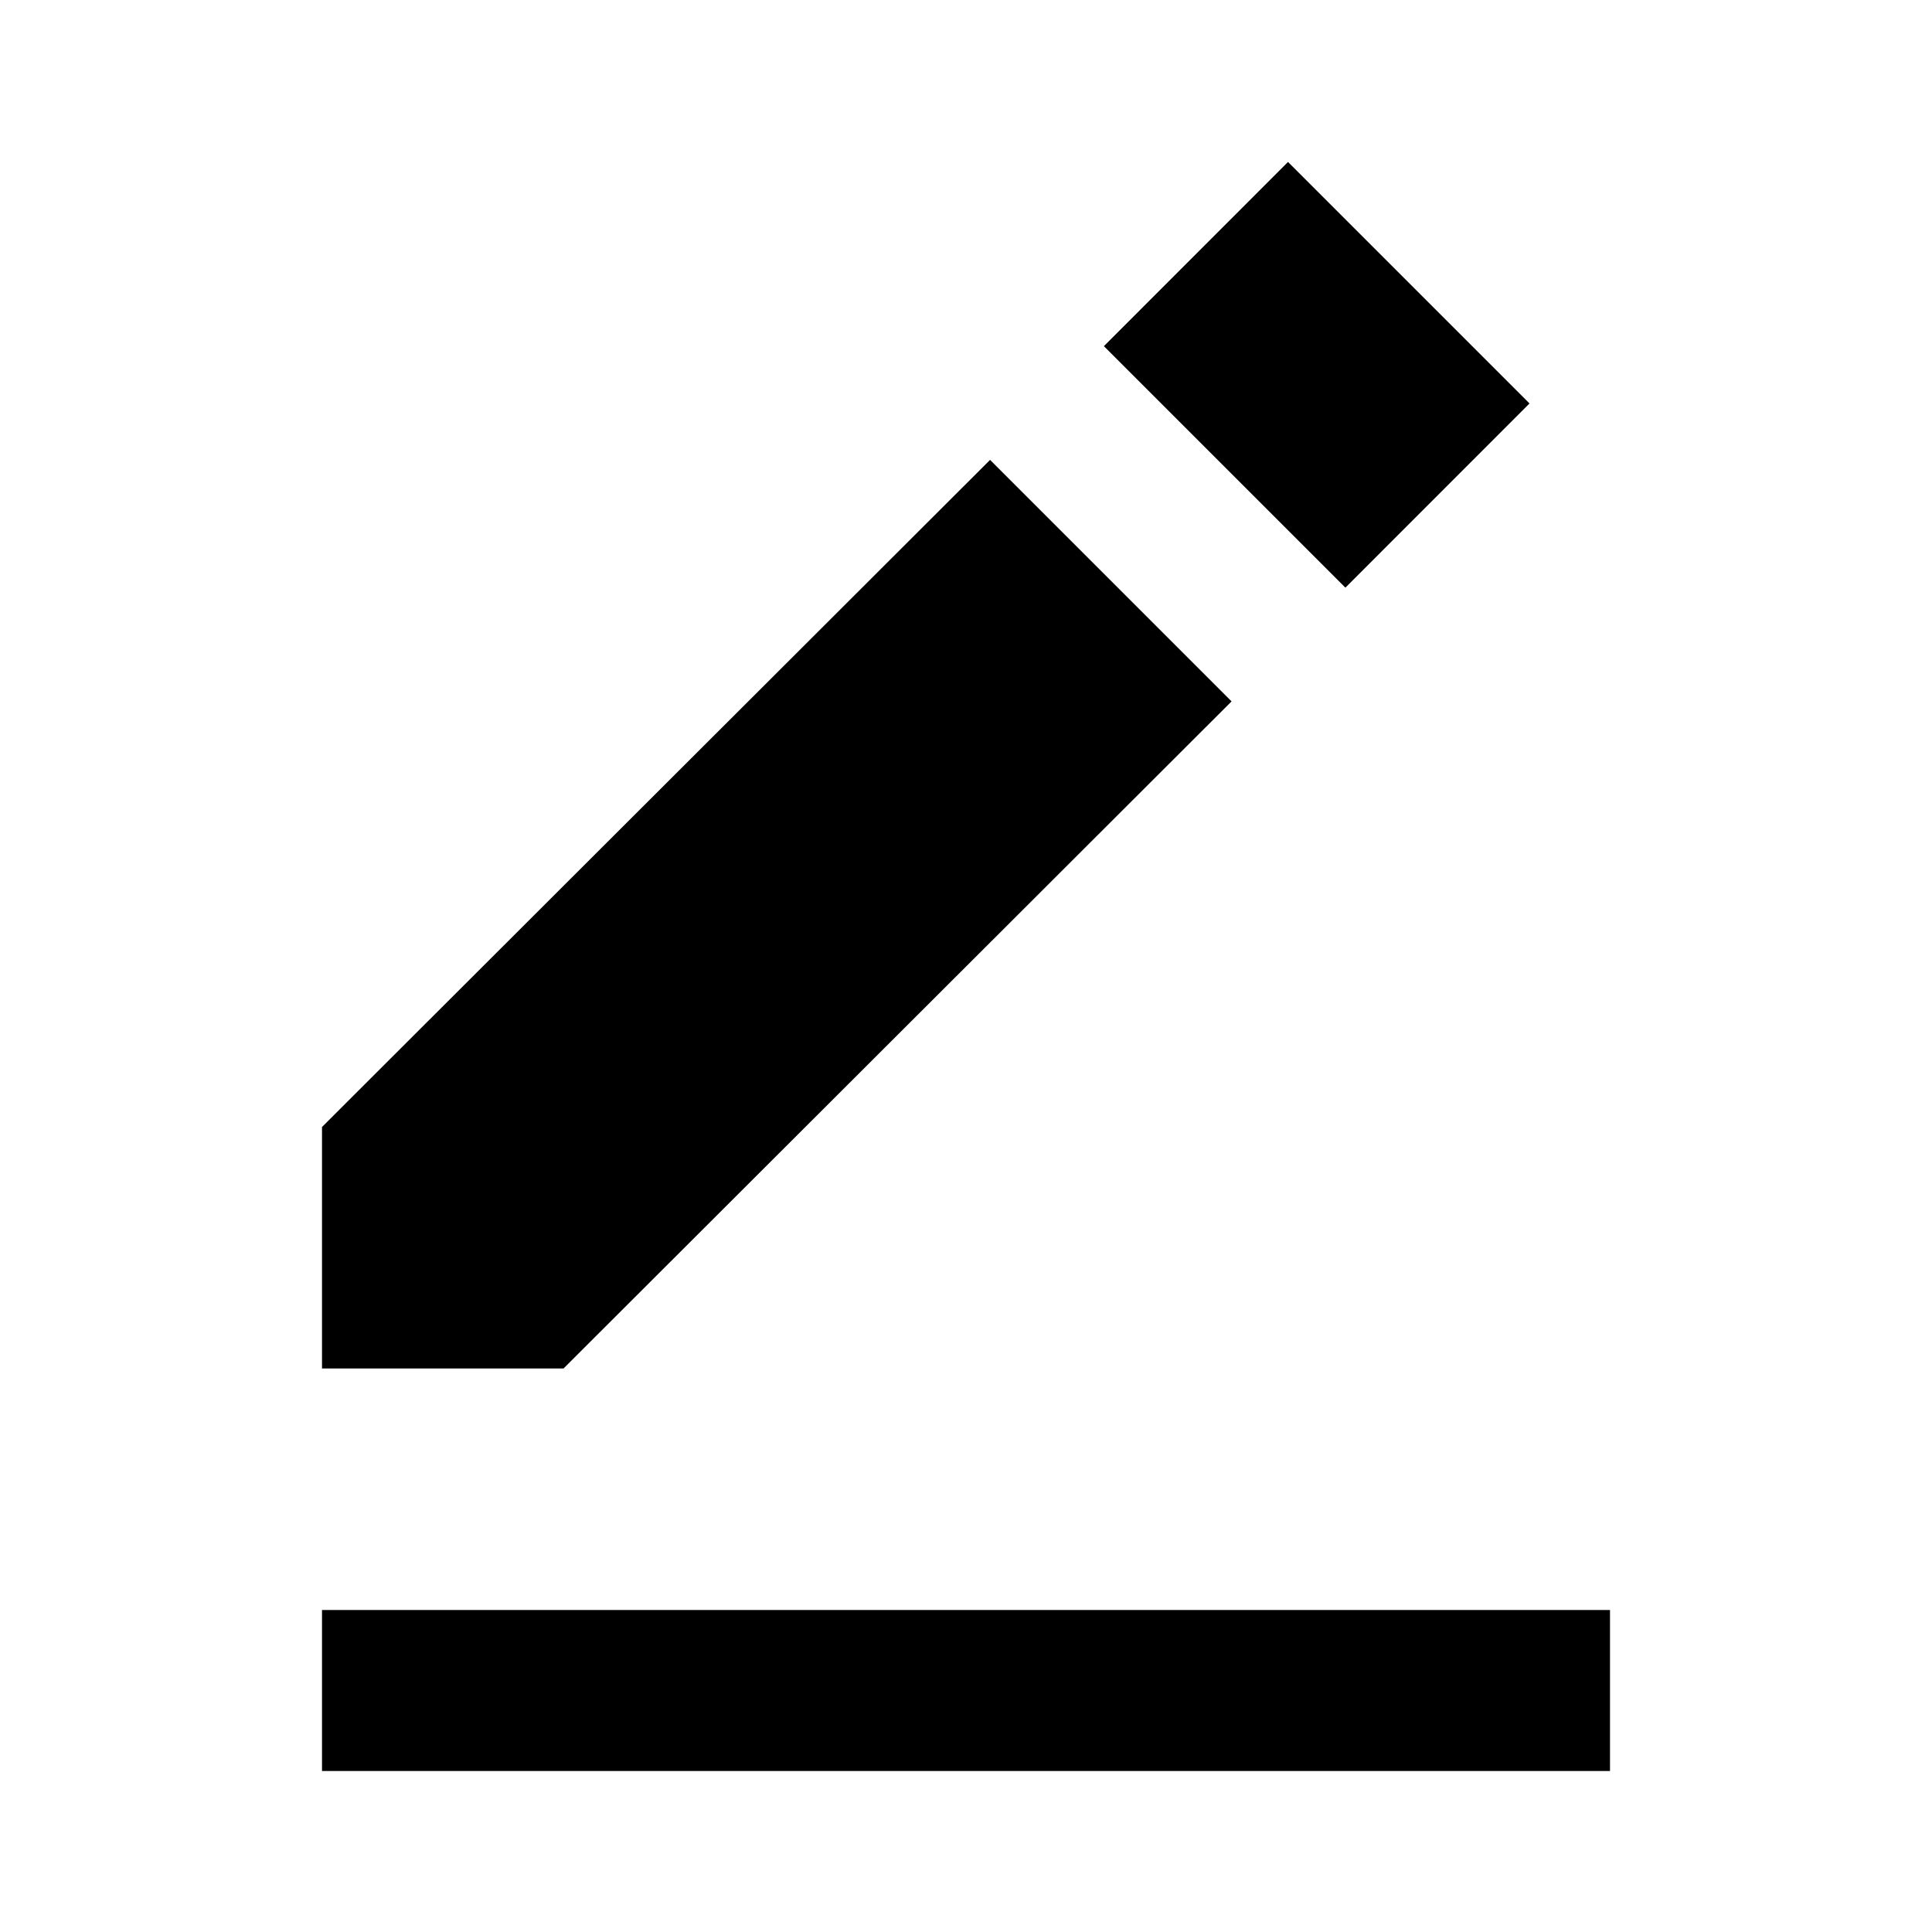
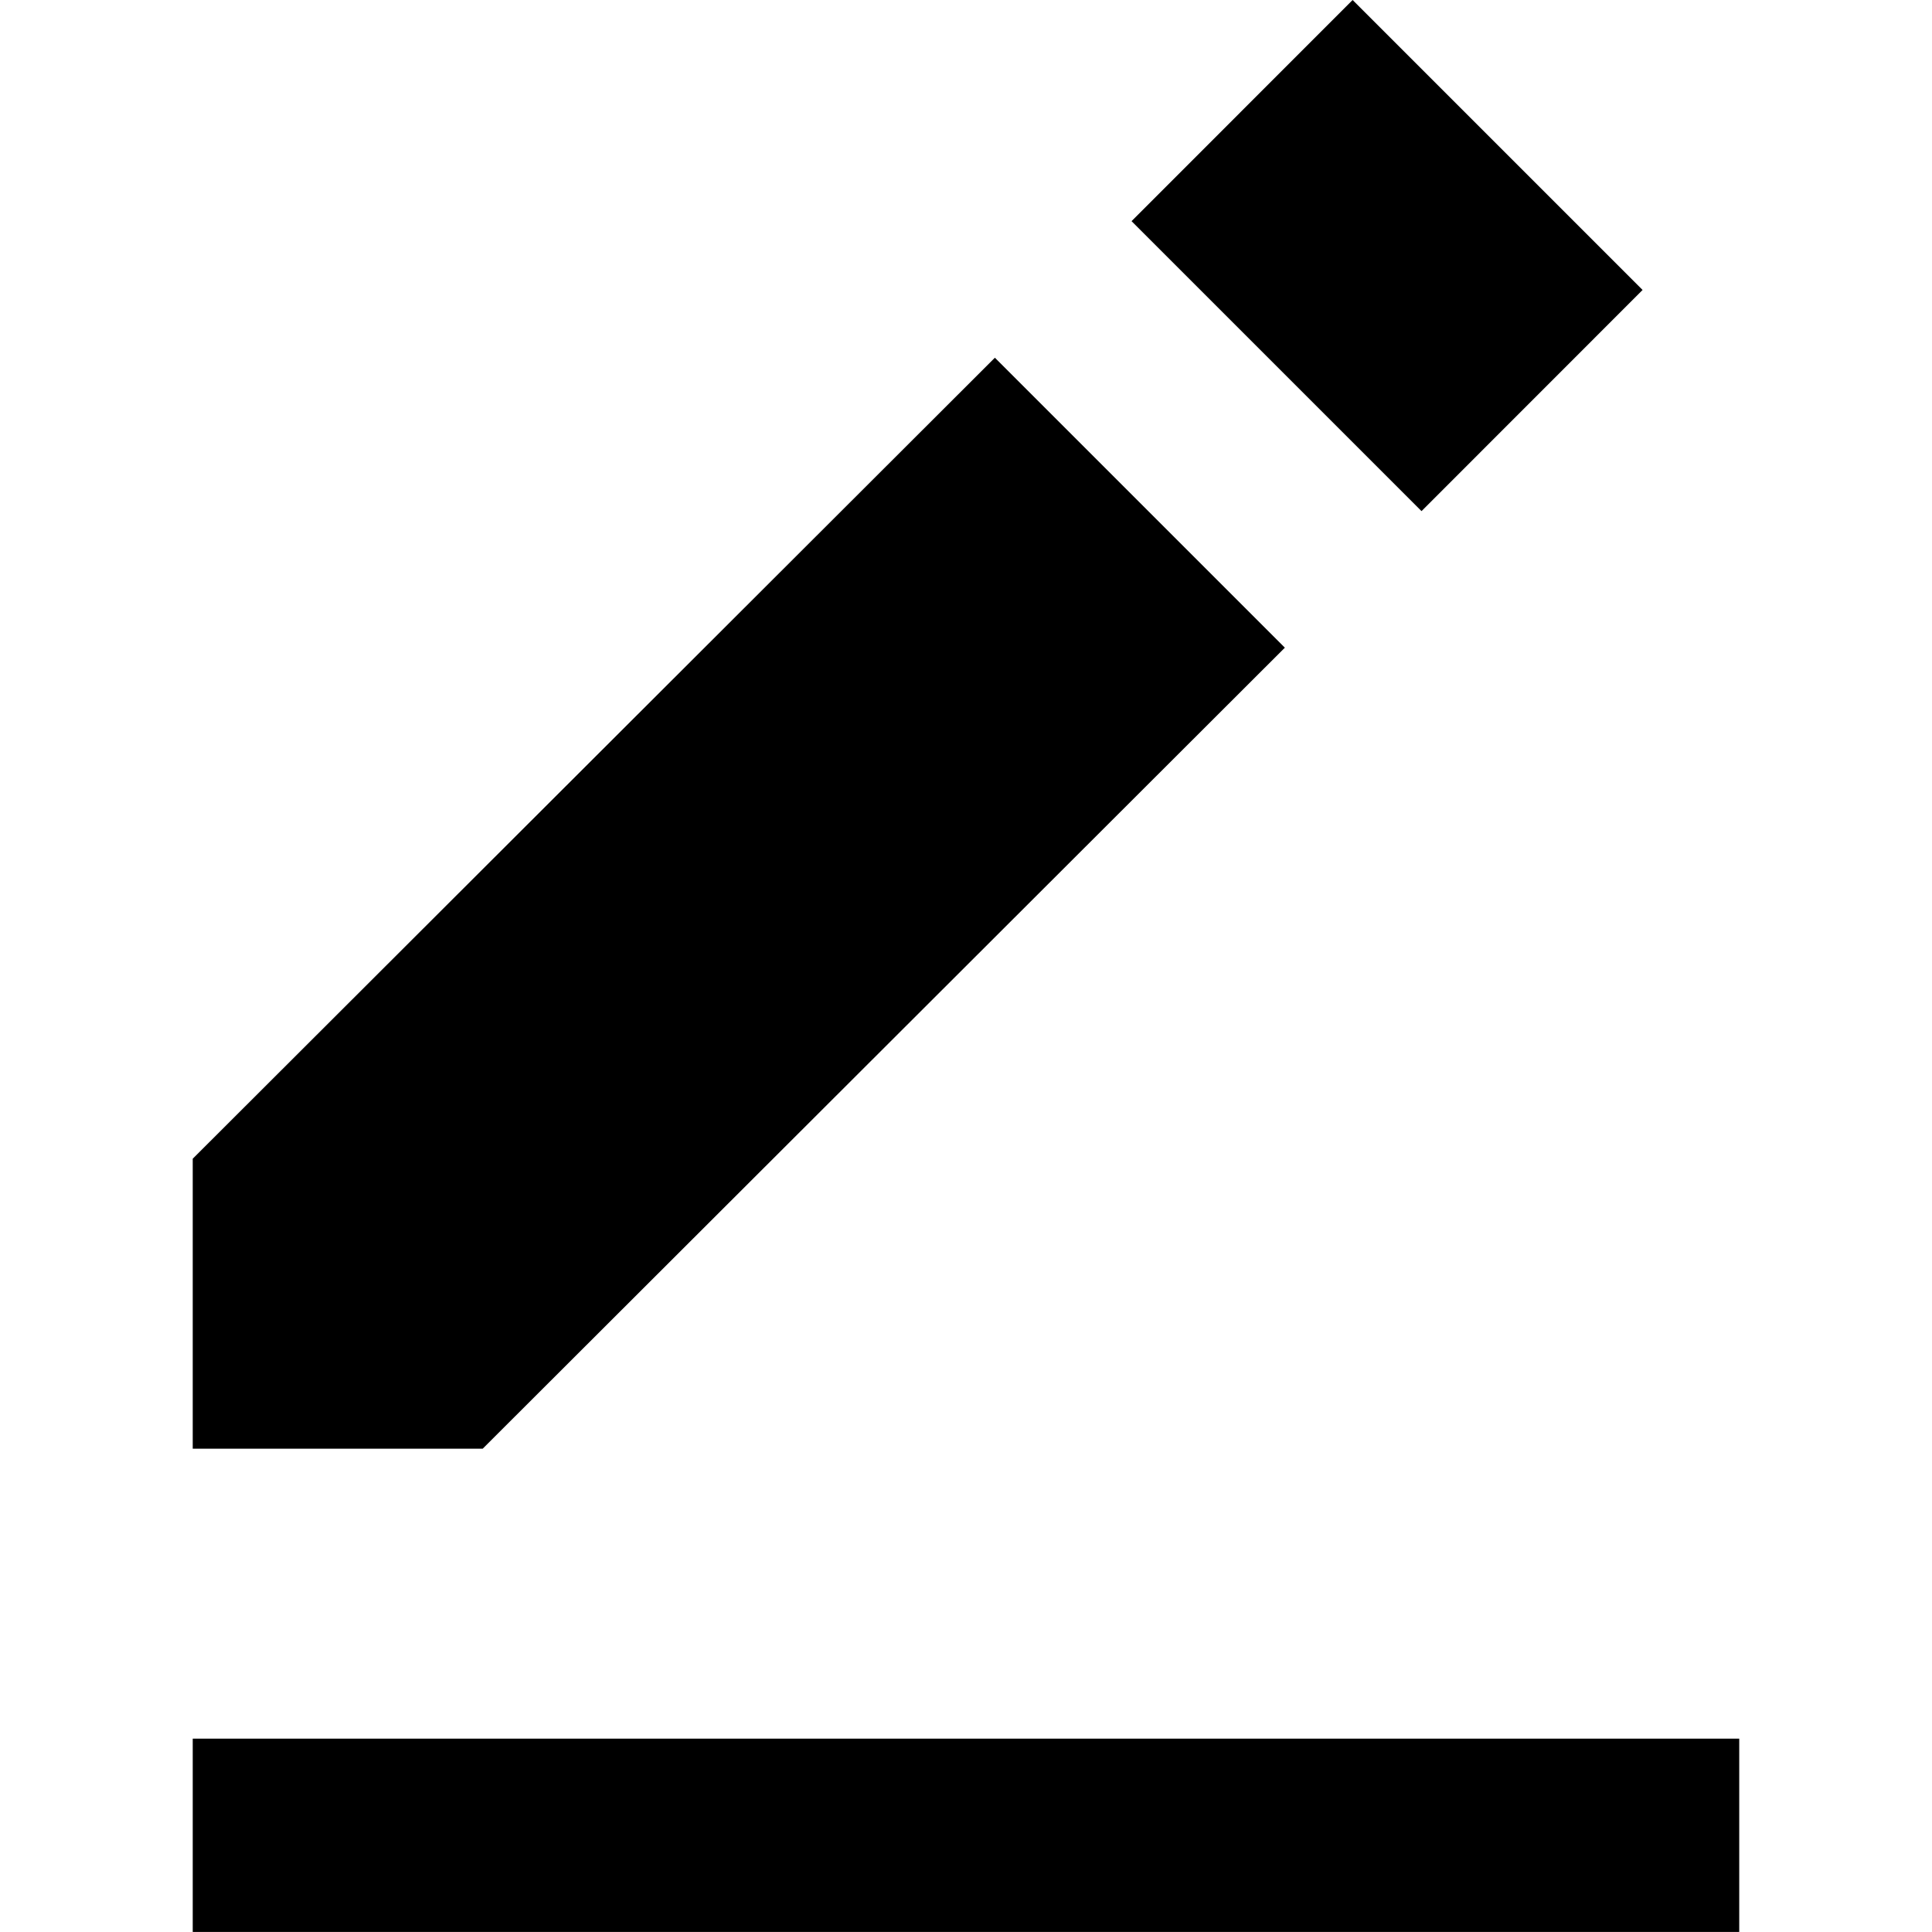
- <svg xmlns="http://www.w3.org/2000/svg" width="24" height="24" viewBox="0 0 24 24" fill="currentColor" id="rig-renaming">
-   <path d="m16 2.012 3 3L16.713 7.3l-3-3zM4 14v3h3l8.299-8.287-3-3zm0 6h16v2H4z" />
+ <svg xmlns="http://www.w3.org/2000/svg" id="rig-renaming" viewBox="0 0 24 24" fill="currentColor">
+   <g transform="translate(-2.4086, -2.4158) scale(1.2007)">
+     <path d="m16 2.012 3 3L16.713 7.3l-3-3zM4 14v3h3l8.299-8.287-3-3zm0 6h16v2H4z" />
+   </g>
</svg>
